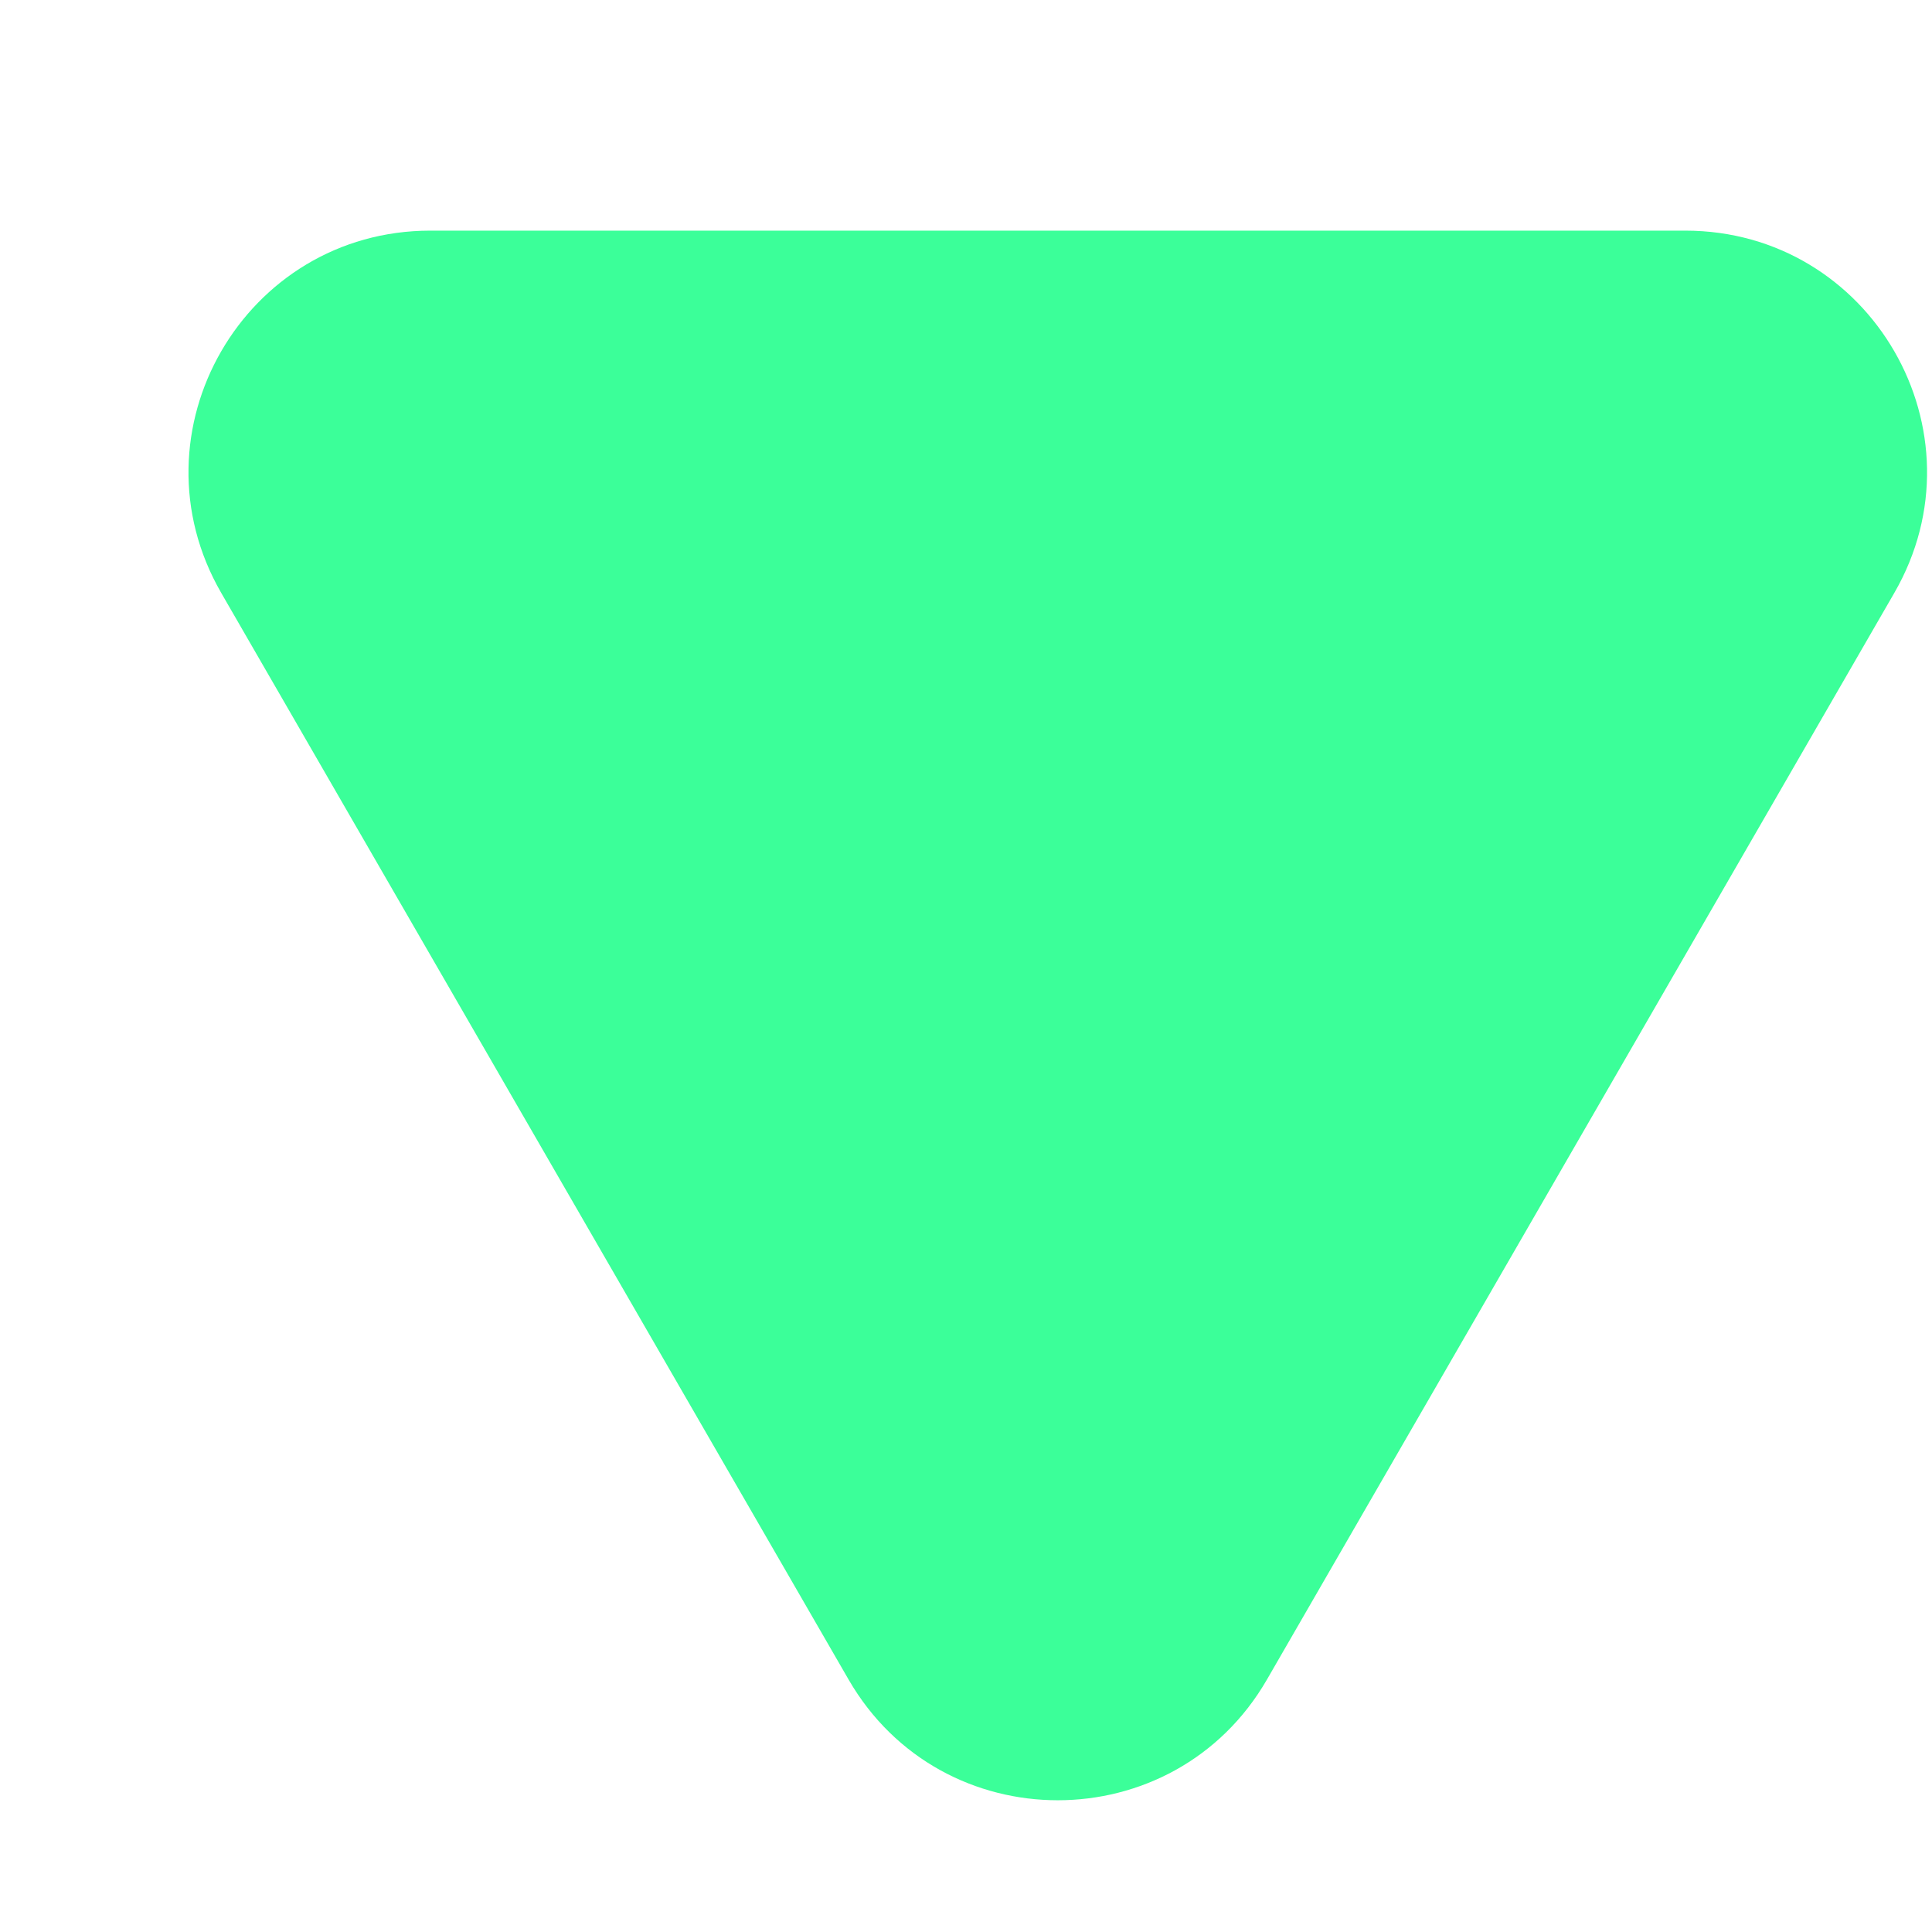
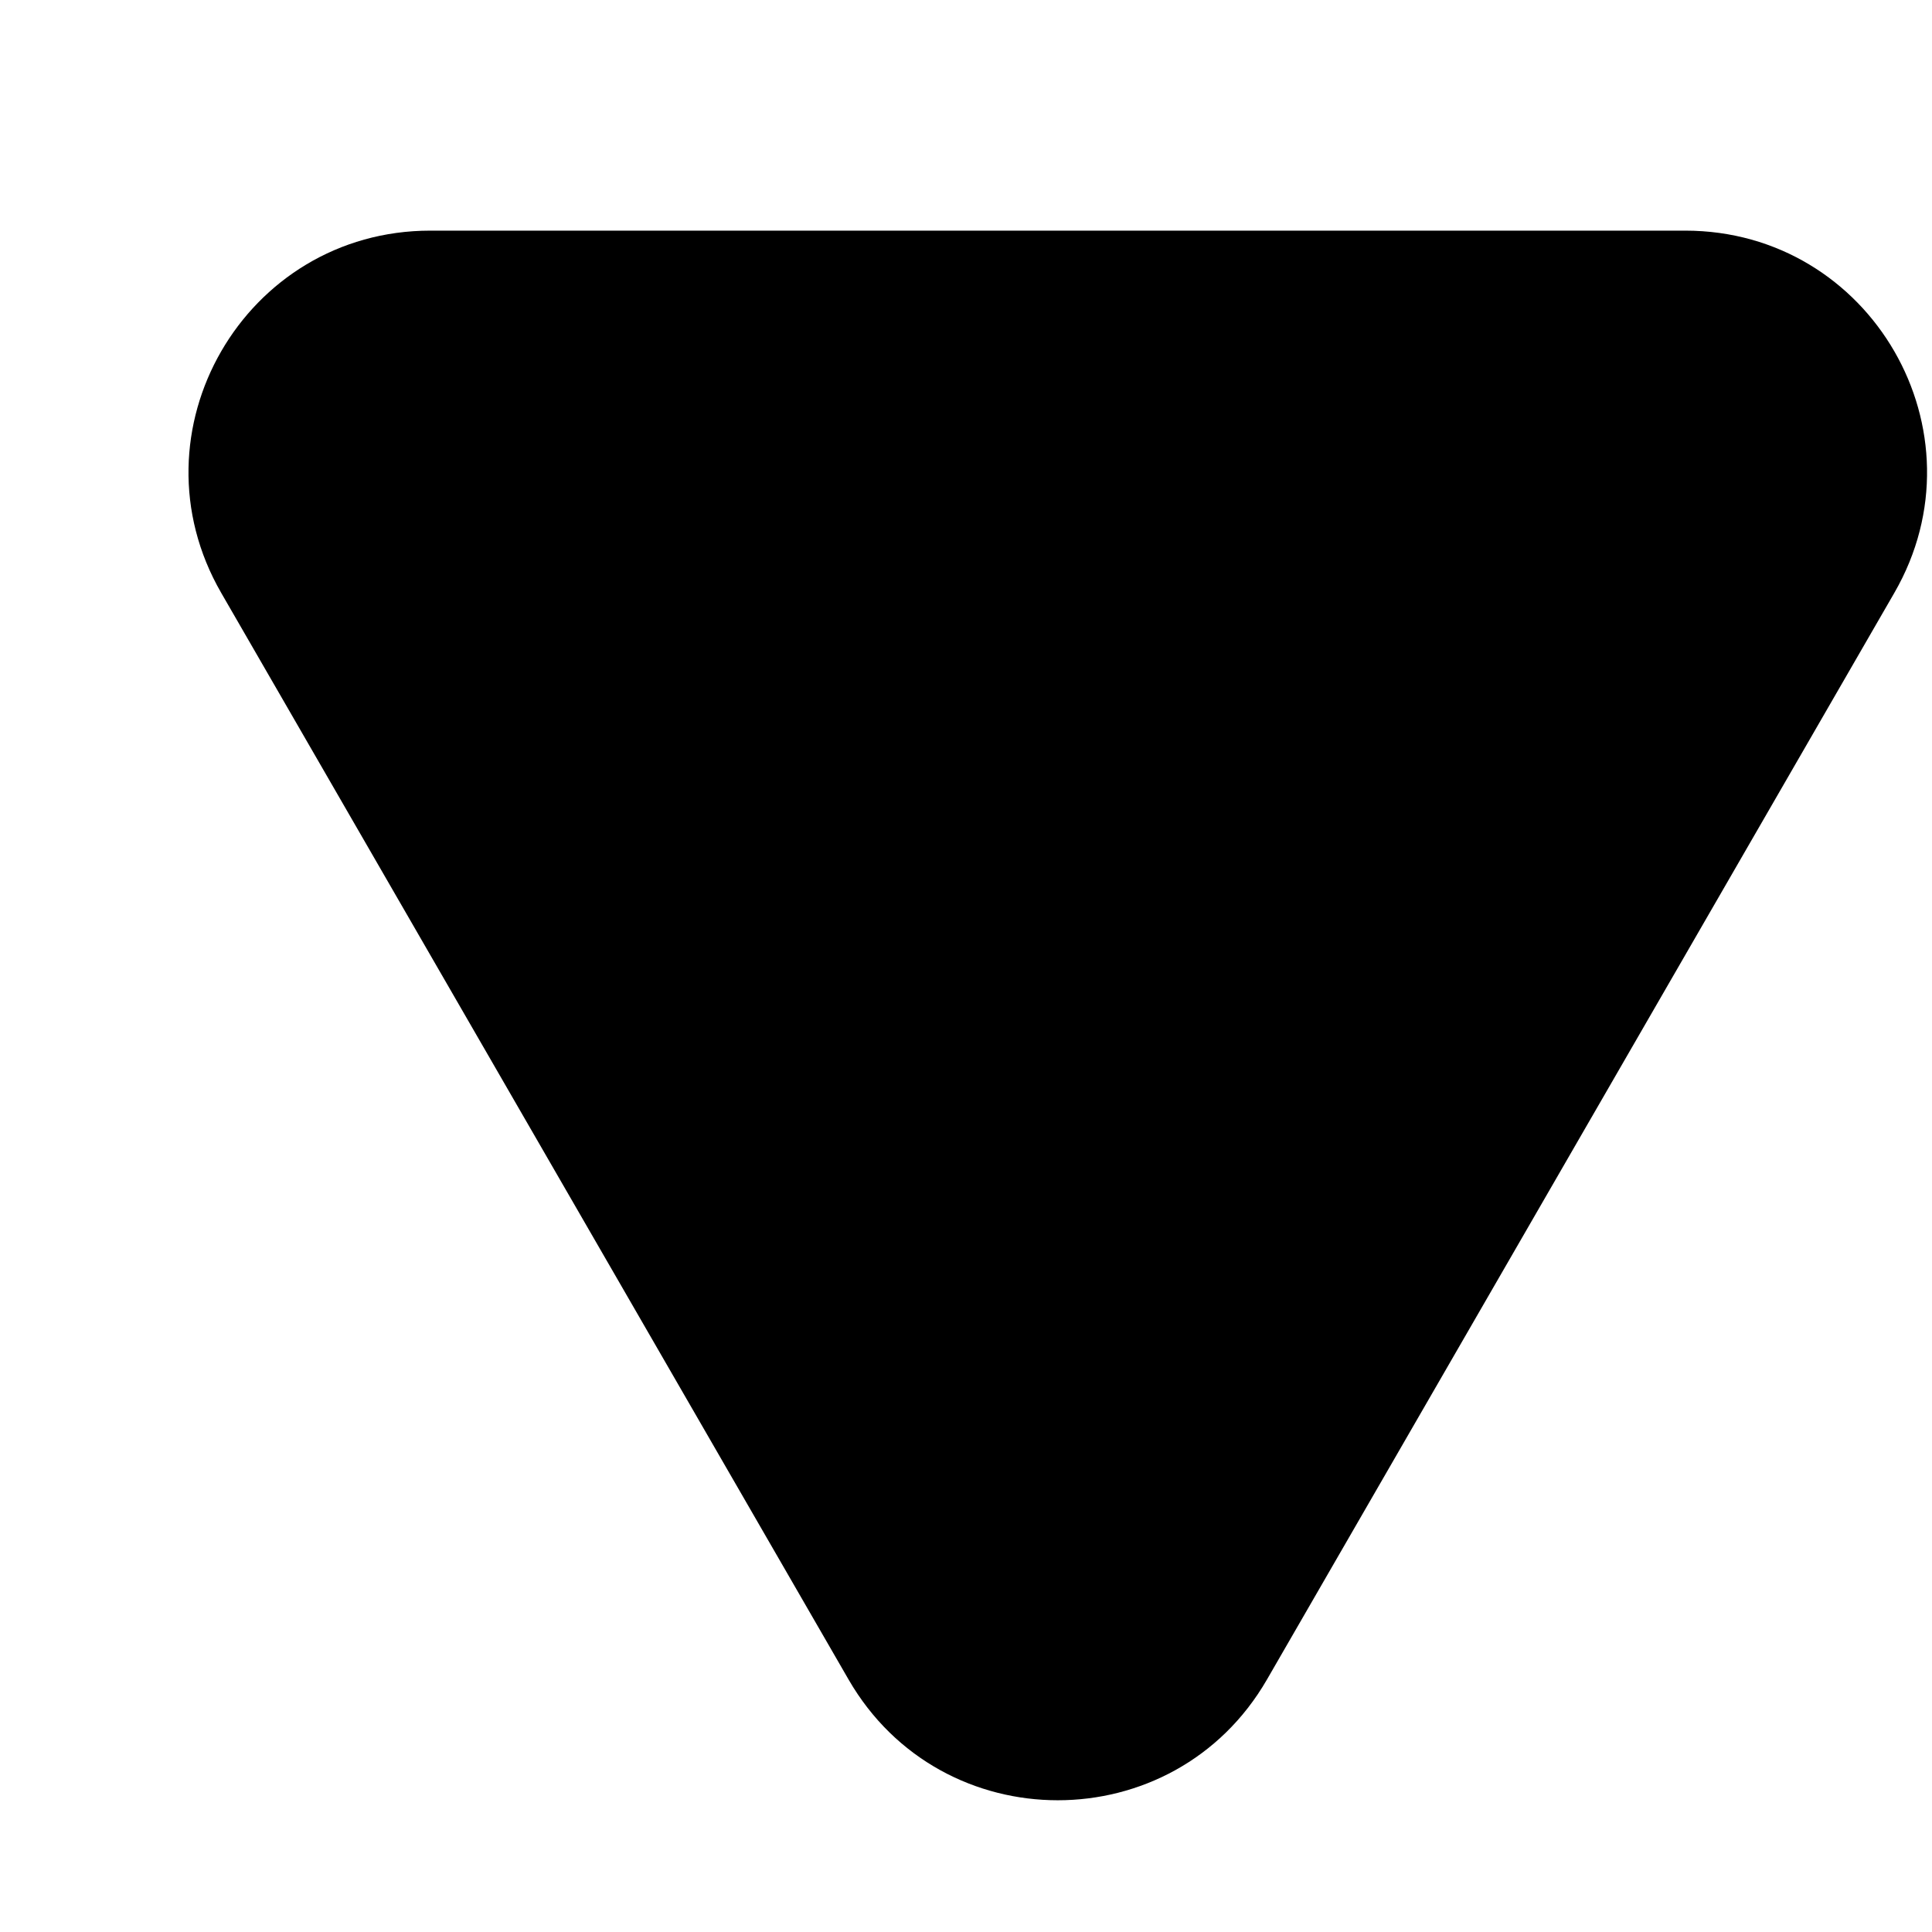
<svg xmlns="http://www.w3.org/2000/svg" width="8" height="8" viewBox="0 0 8 8" fill="none">
-   <path d="M5.246 6.955C4.861 7.621 3.899 7.621 3.514 6.955L0.916 2.455C0.531 1.788 1.012 0.955 1.782 0.955H6.978C7.748 0.955 8.229 1.788 7.844 2.455L5.246 6.955Z" fill="#3BFF99" />
+   <path d="M5.246 6.955C4.861 7.621 3.899 7.621 3.514 6.955L0.916 2.455C0.531 1.788 1.012 0.955 1.782 0.955H6.978C7.748 0.955 8.229 1.788 7.844 2.455L5.246 6.955Z" fill="#000000" />
</svg>
